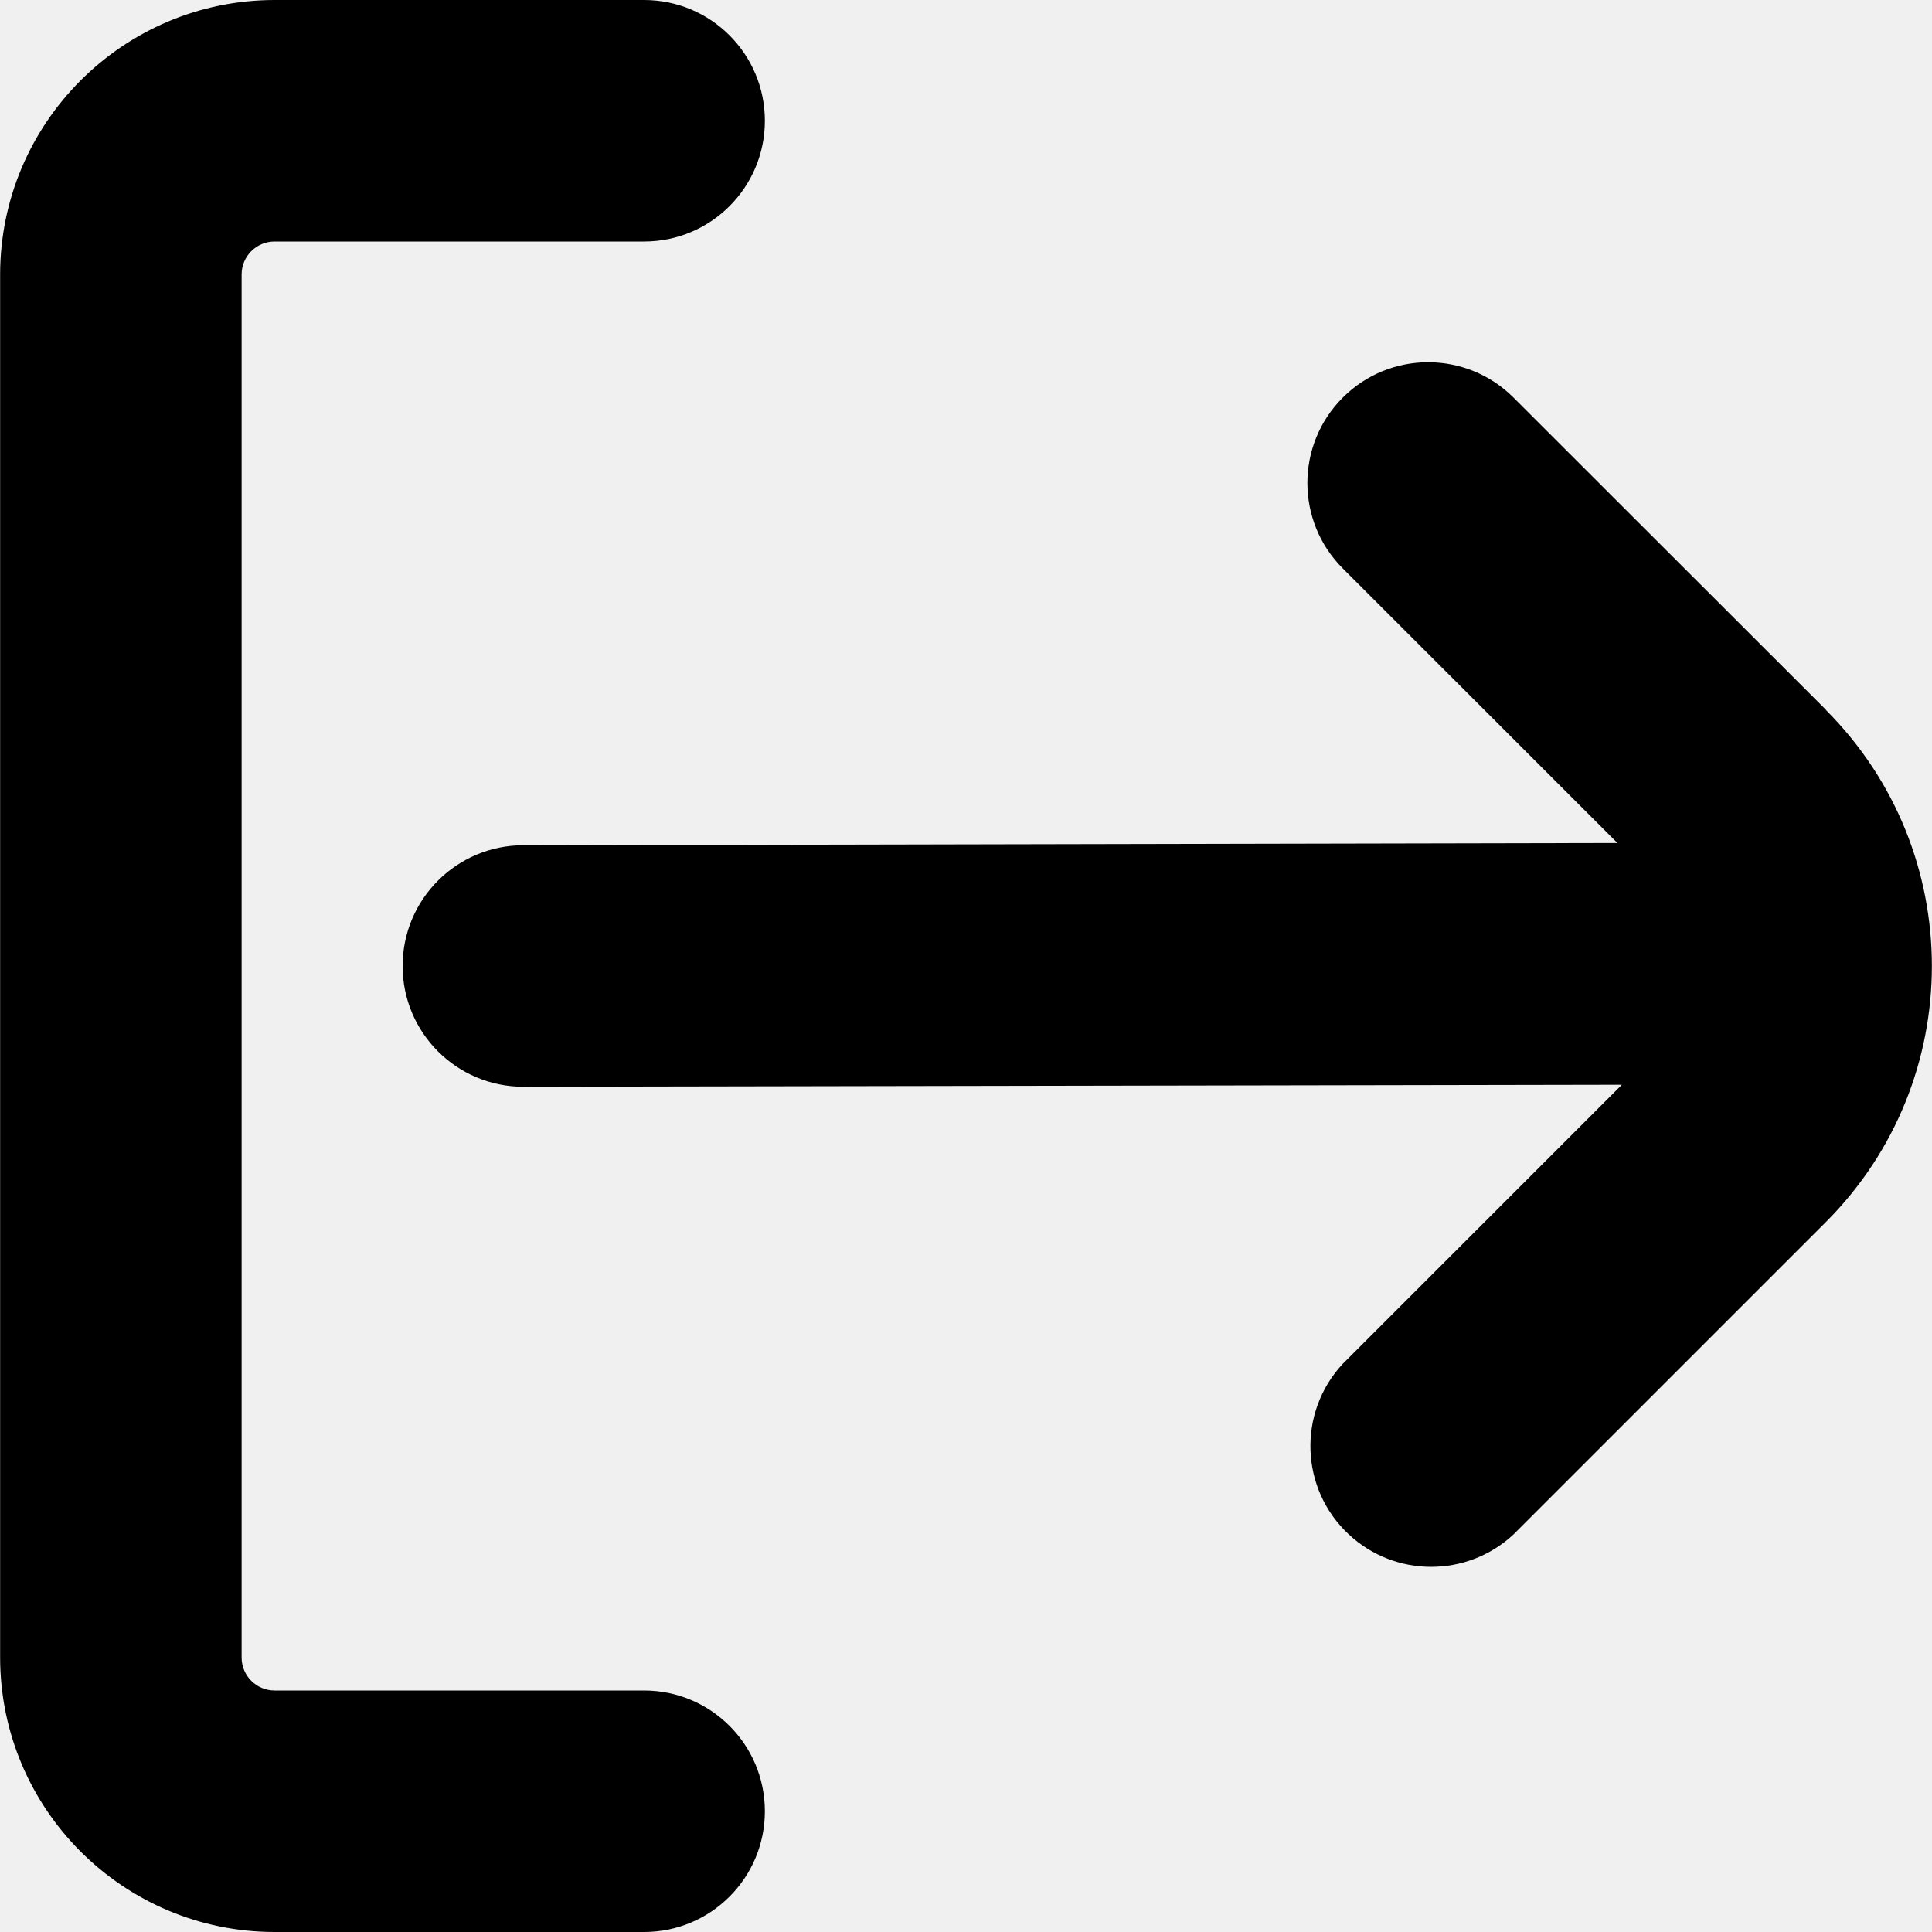
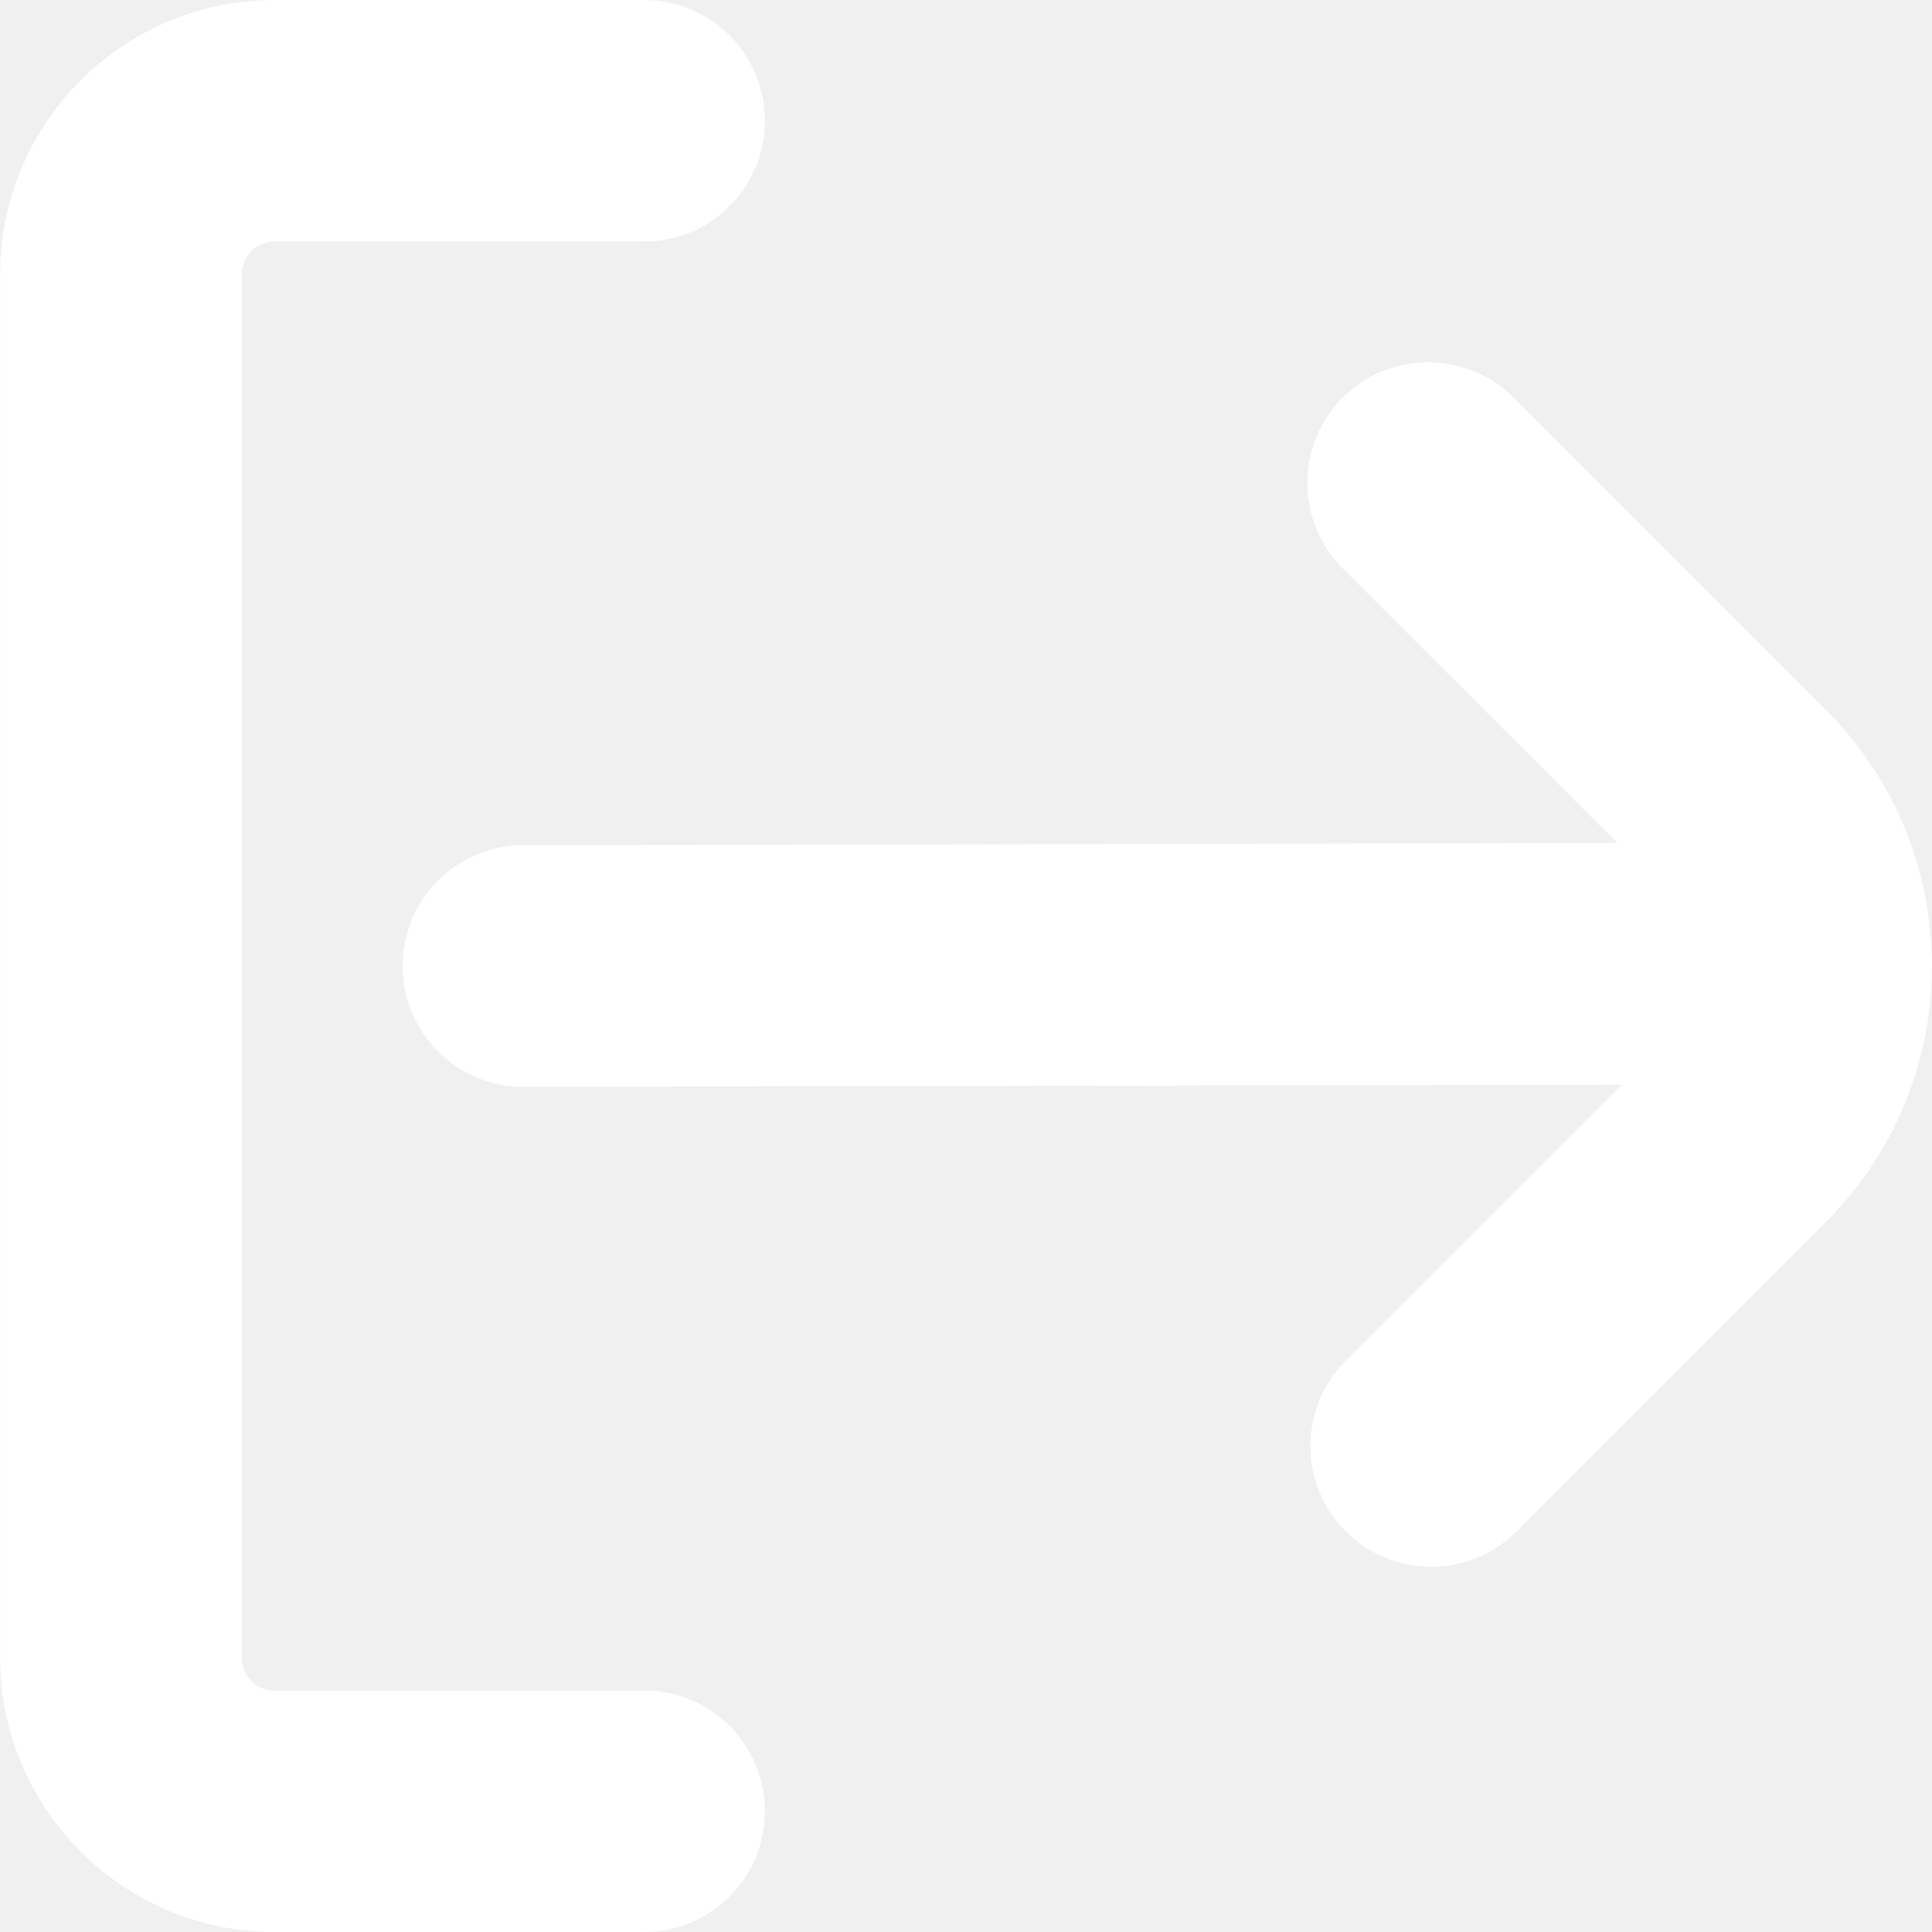
<svg xmlns="http://www.w3.org/2000/svg" version="1.1" id="Capa_1" x="0px" y="0px" viewBox="0 0 512 512" style="enable-background:new 0 0 512 512;" xml:space="preserve" width="512" height="512">
  <g>
-     <path d="M170.698,448H72.757c-4.814-0.012-8.714-3.911-8.725-8.725V72.725c0.012-4.814,3.911-8.714,8.725-8.725h97.941   c17.673,0,32-14.327,32-32s-14.327-32-32-32H72.757C32.611,0.047,0.079,32.58,0.032,72.725v366.549   C0.079,479.42,32.611,511.953,72.757,512h97.941c17.673,0,32-14.327,32-32S188.371,448,170.698,448z" />
-     <path d="M483.914,188.117l-82.816-82.752c-12.501-12.495-32.764-12.49-45.259,0.011s-12.49,32.764,0.011,45.259l72.789,72.768   L138.698,224c-17.673,0-32,14.327-32,32s14.327,32,32,32l0,0l291.115-0.533l-73.963,73.963   c-12.042,12.936-11.317,33.184,1.618,45.226c12.295,11.445,31.346,11.436,43.63-0.021l82.752-82.752   c37.491-37.49,37.491-98.274,0.001-135.764c0,0-0.001-0.001-0.001-0.001L483.914,188.117z" />
+     <path style=" stroke:none;fill-rule:nonzero;fill:white;fill-opacity:1;" d="M170.698,448H72.757c-4.814-0.012-8.714-3.911-8.725-8.725V72.725c0.012-4.814,3.911-8.714,8.725-8.725h97.941   c17.673,0,32-14.327,32-32s-14.327-32-32-32H72.757C32.611,0.047,0.079,32.58,0.032,72.725v366.549   C0.079,479.42,32.611,511.953,72.757,512h97.941c17.673,0,32-14.327,32-32S188.371,448,170.698,448z" />
+     <path style=" stroke:none;fill-rule:nonzero;fill:white;fill-opacity:1;" d="M483.914,188.117l-82.816-82.752c-12.501-12.495-32.764-12.49-45.259,0.011s-12.49,32.764,0.011,45.259l72.789,72.768   L138.698,224c-17.673,0-32,14.327-32,32s14.327,32,32,32l0,0l291.115-0.533l-73.963,73.963   c-12.042,12.936-11.317,33.184,1.618,45.226c12.295,11.445,31.346,11.436,43.63-0.021l82.752-82.752   c37.491-37.49,37.491-98.274,0.001-135.764c0,0-0.001-0.001-0.001-0.001L483.914,188.117z" />
  </g>
</svg>
